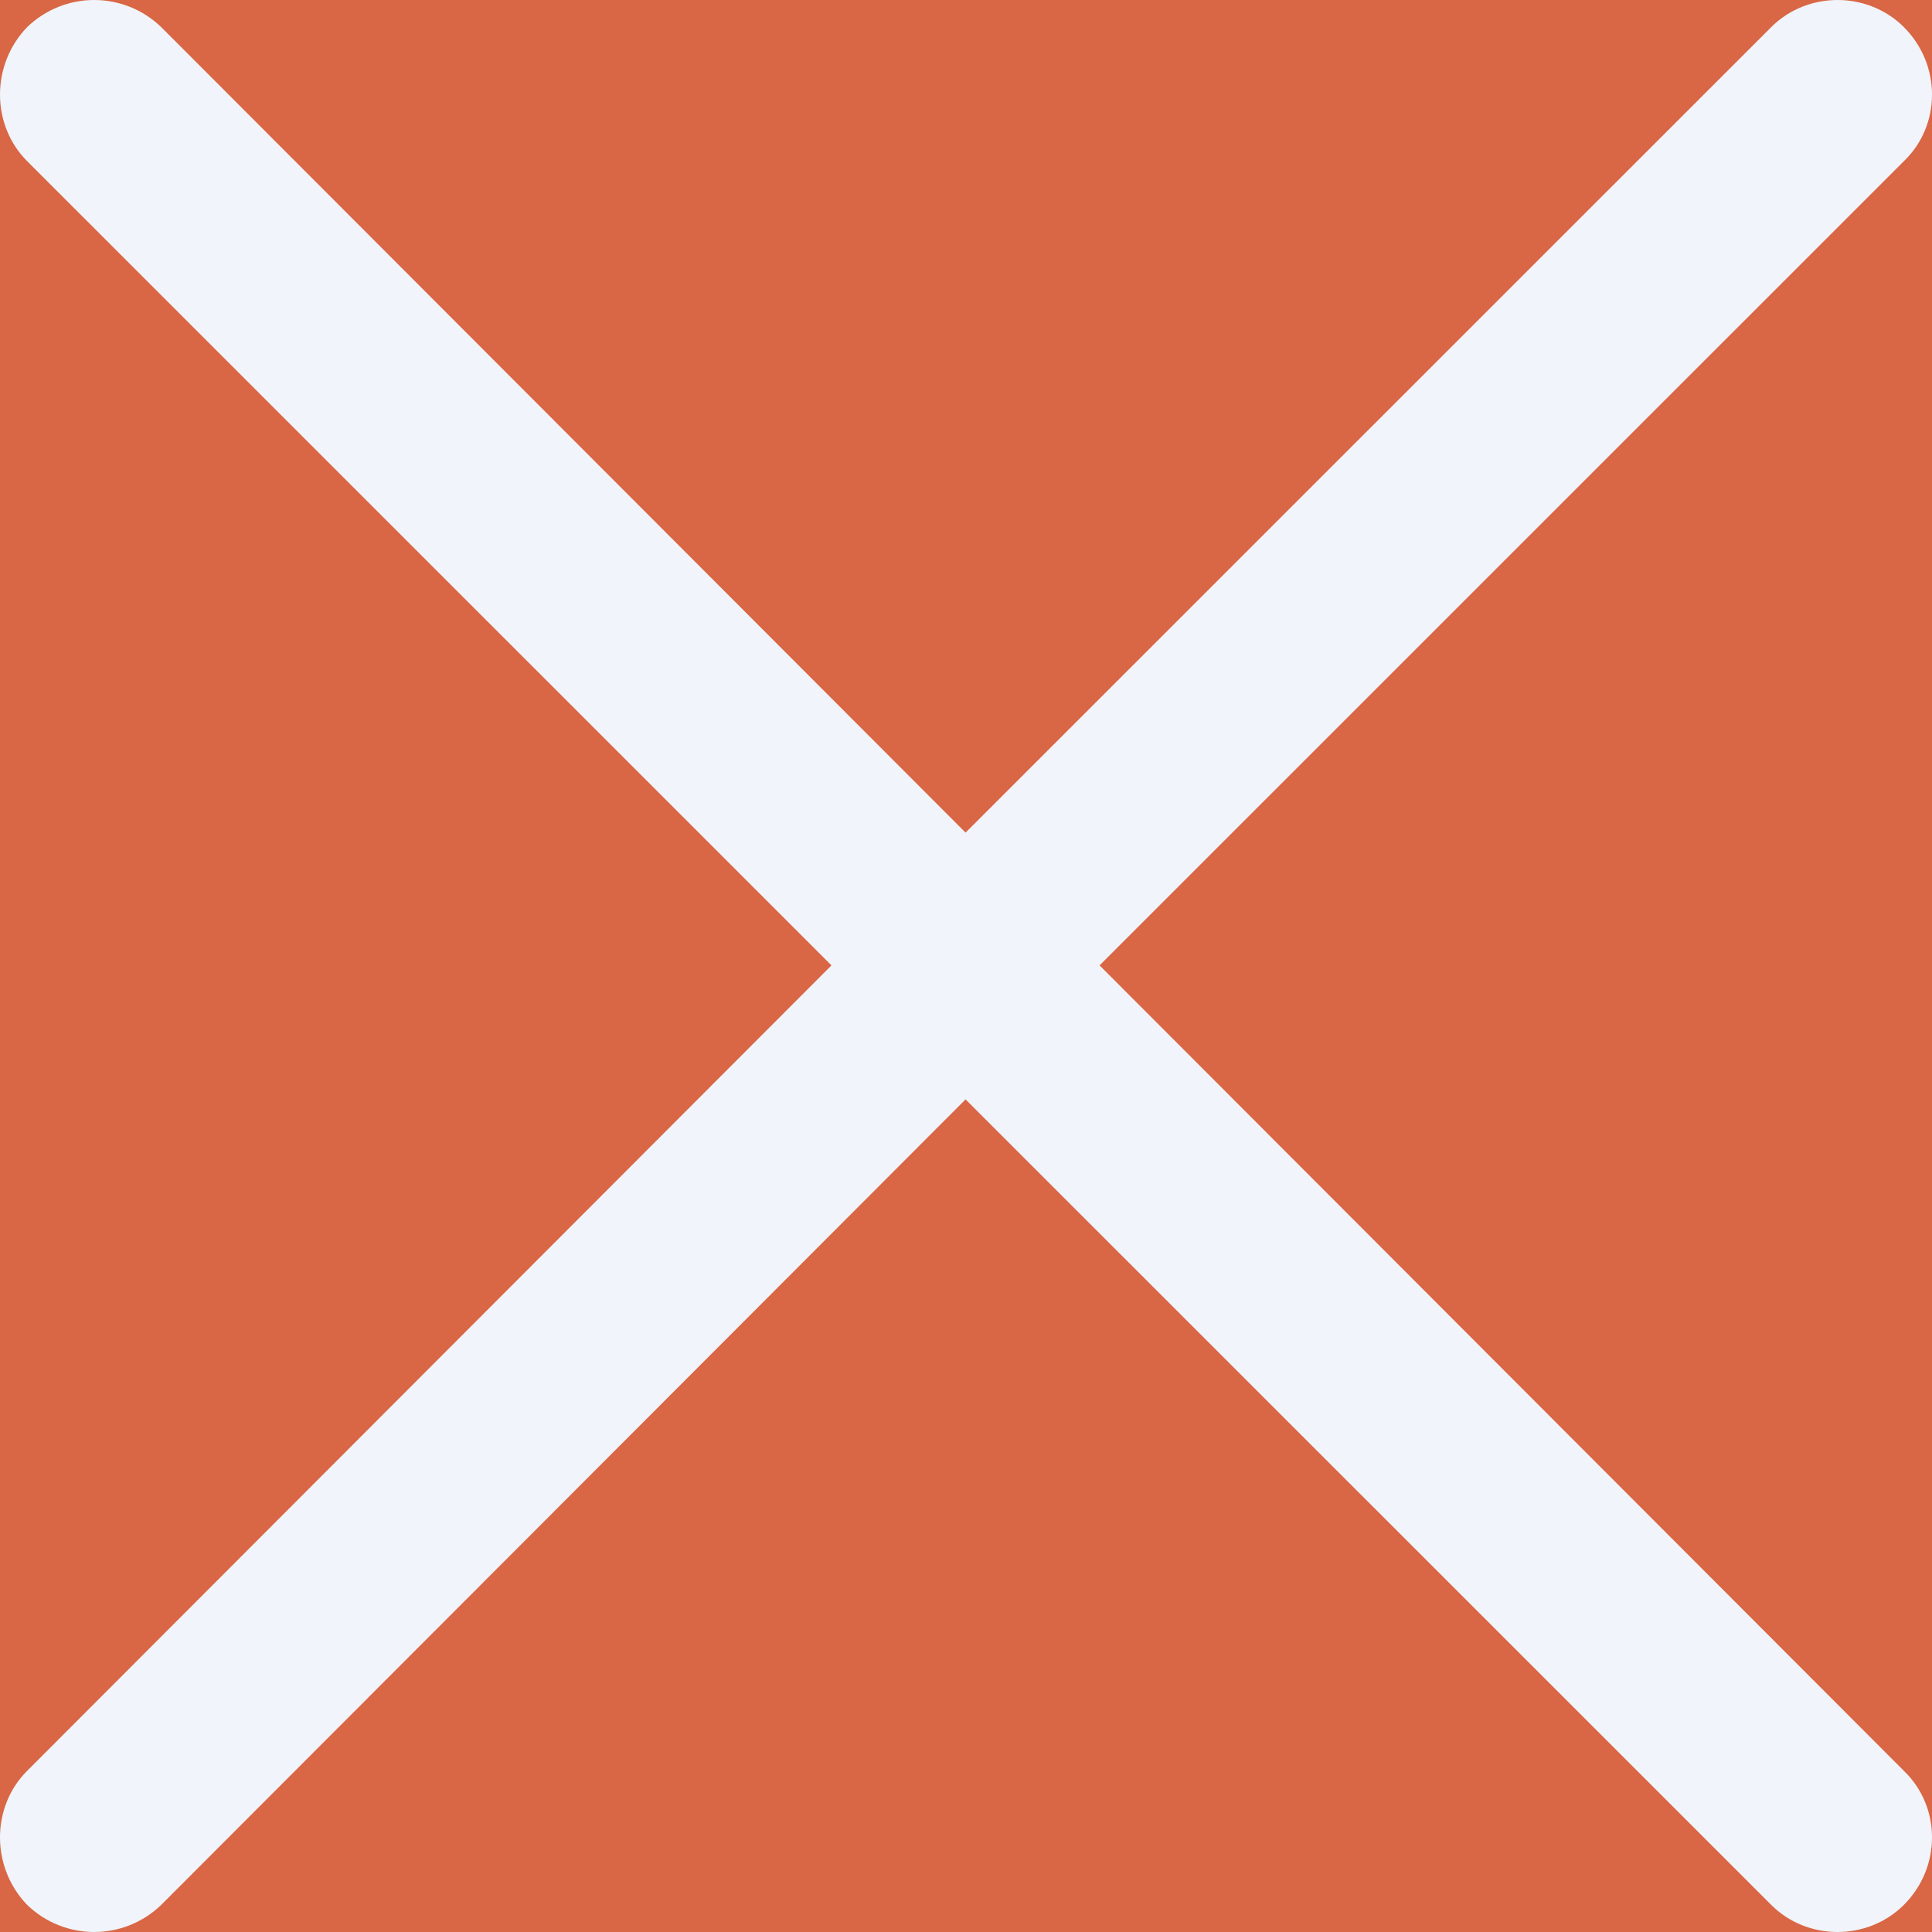
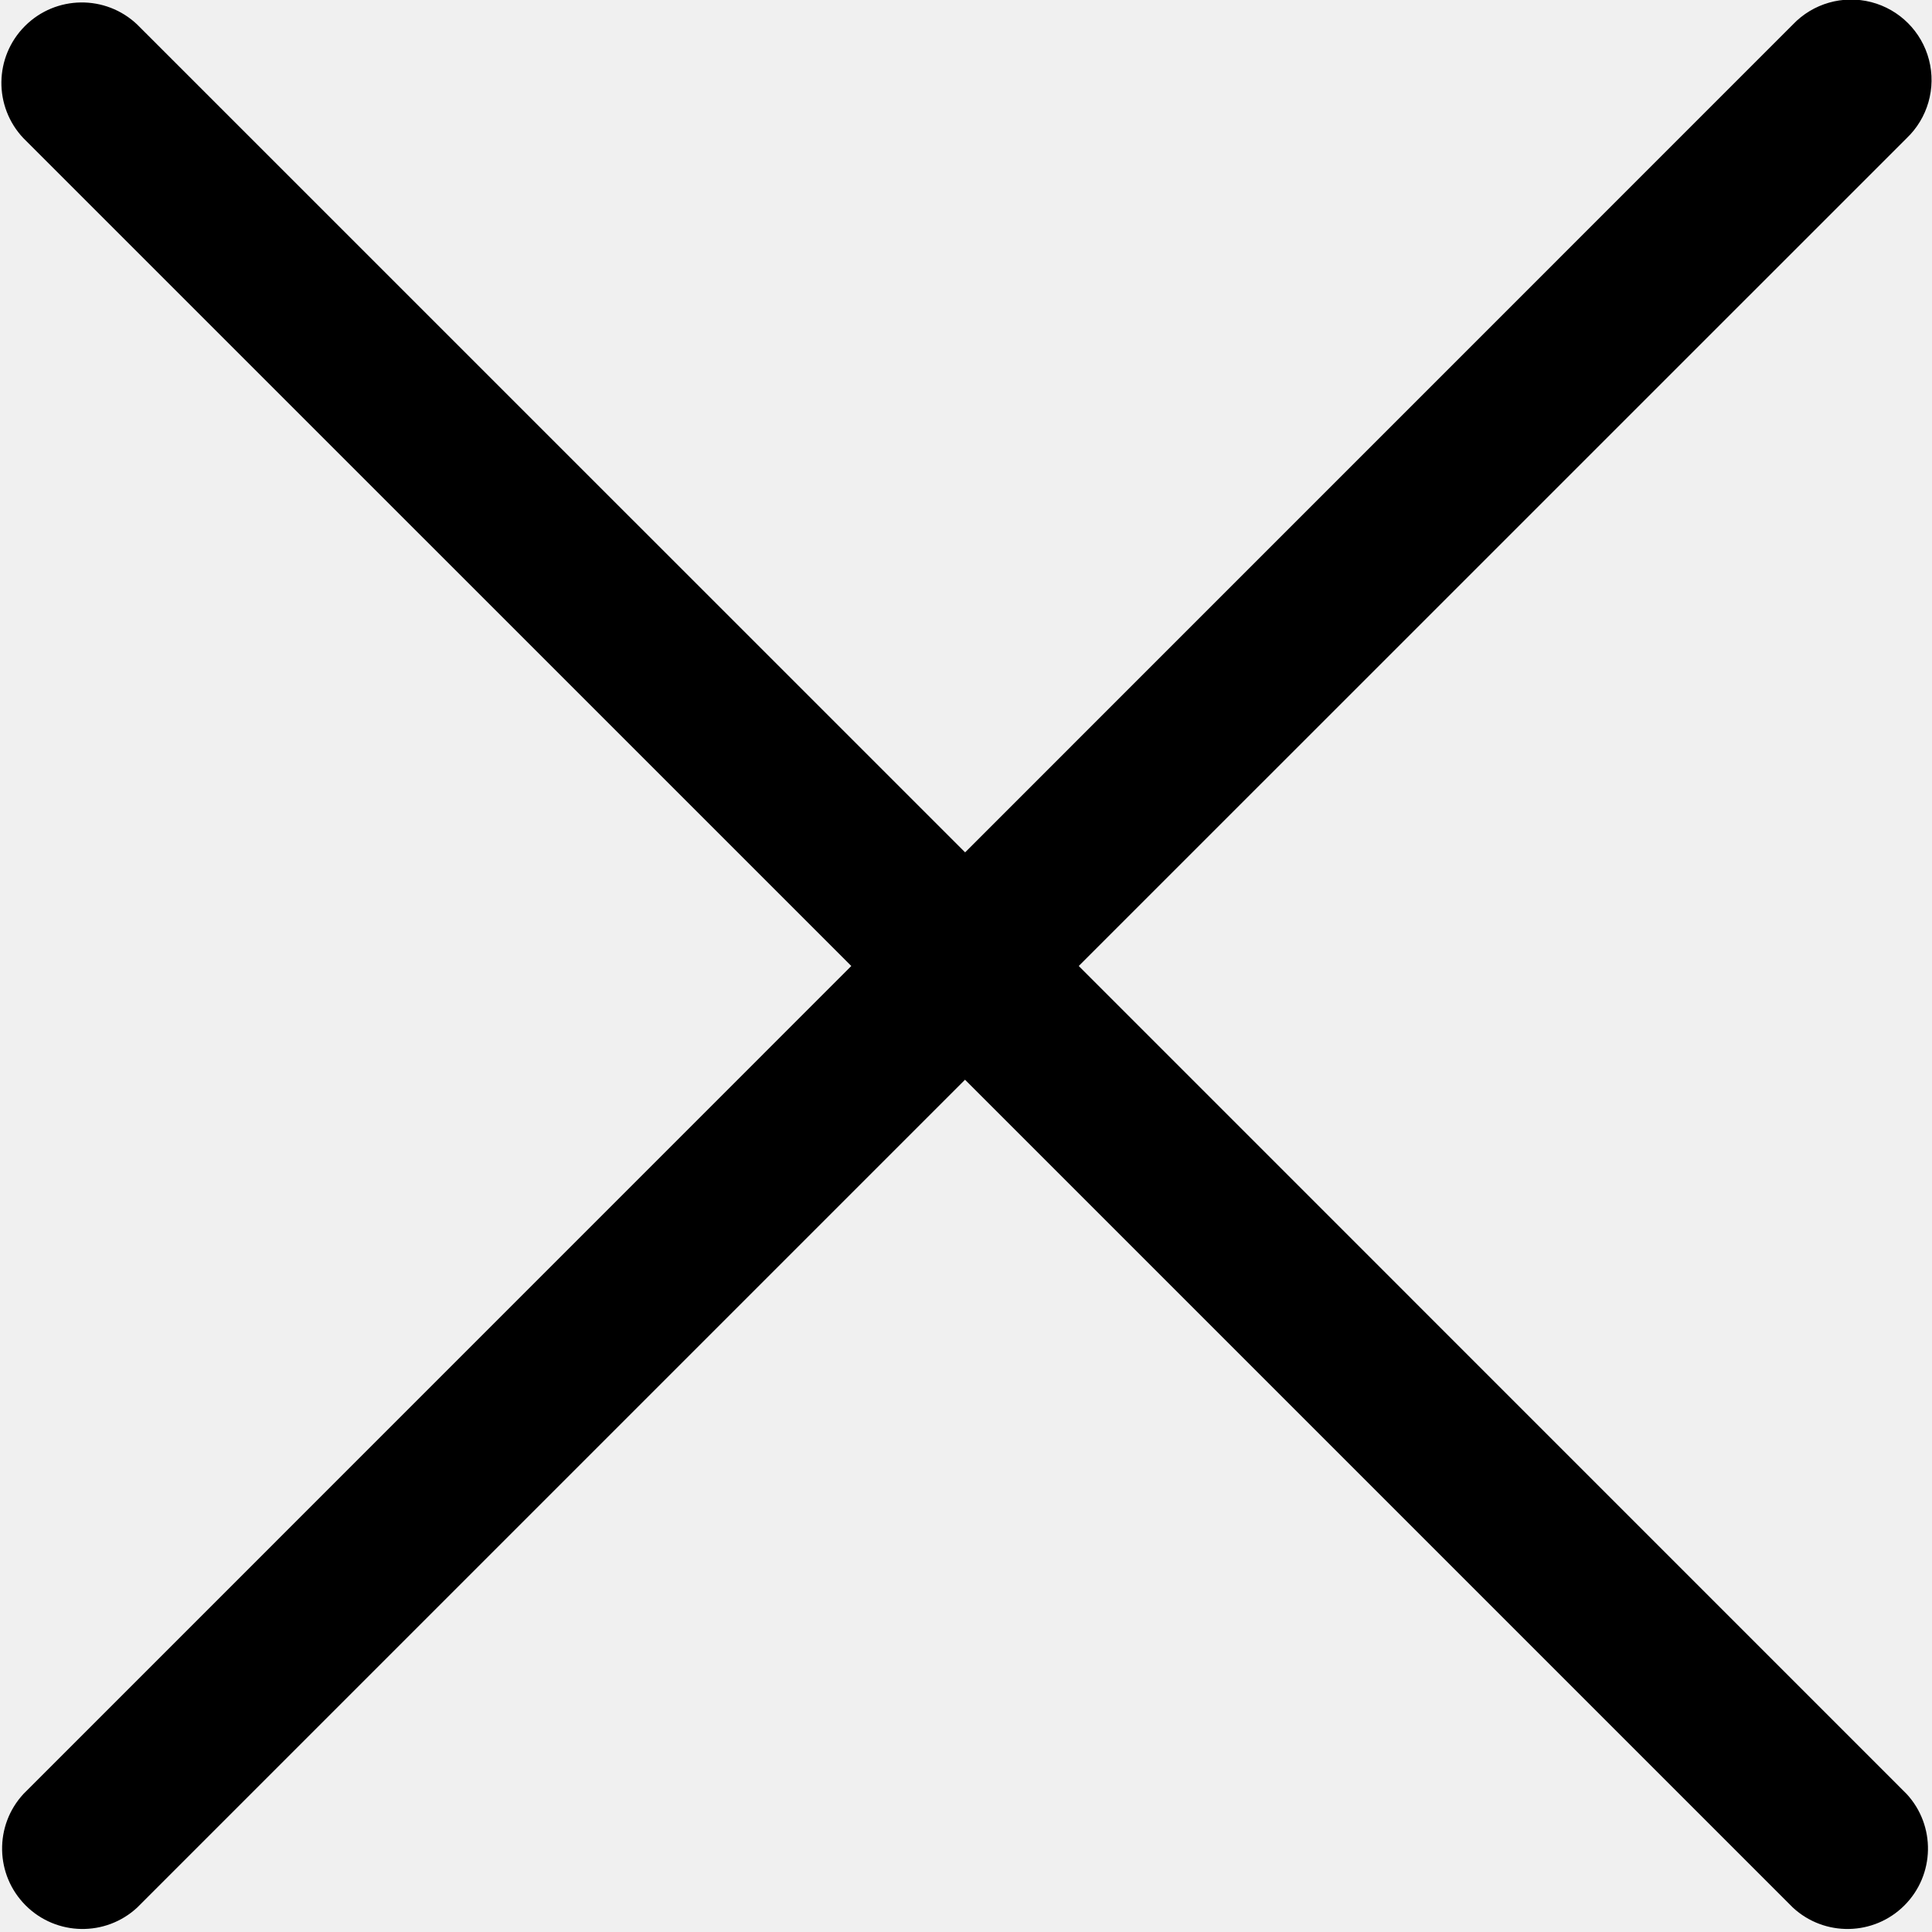
- <svg xmlns="http://www.w3.org/2000/svg" xmlns:xlink="http://www.w3.org/1999/xlink" width="22px" height="22px" viewBox="0 0 22 22" version="1.1">
-   <defs>
-     <rect id="path-1" x="0" y="0" width="1440" height="2357" />
-     <linearGradient x1="47.881%" y1="49.572%" x2="54.969%" y2="62.798%" id="linearGradient-3">
-       <stop stop-color="#081762" offset="0%" />
-       <stop stop-color="#060726" offset="100%" />
-     </linearGradient>
-     <ellipse id="path-4" cx="484.5" cy="186.5" rx="903.5" ry="406.5" />
-     <filter x="-60.3%" y="-134.1%" width="227.3%" height="382.9%" filterUnits="objectBoundingBox" id="filter-5">
-       <feGaussianBlur stdDeviation="50" in="SourceGraphic" />
-     </filter>
-     <filter x="-89.7%" y="-199.3%" width="285.9%" height="513.3%" filterUnits="objectBoundingBox" id="filter-6">
-       <feOffset dx="60" dy="60" in="SourceAlpha" result="shadowOffsetOuter1" />
-       <feGaussianBlur stdDeviation="500" in="shadowOffsetOuter1" result="shadowBlurOuter1" />
-       <feColorMatrix values="0 0 0 0 0.031   0 0 0 0 0.09   0 0 0 0 0.384  0 0 0 0.6 0" type="matrix" in="shadowBlurOuter1" />
-     </filter>
-   </defs>
-   <g id="Desktop" stroke="none" stroke-width="1" fill="none" fill-rule="evenodd">
-     <g id="Portfolio---Main-Page---Menu---Hover" transform="translate(-1252, -61)">
-       <g id="Group-4">
-         <mask id="mask-2" fill="white">
-           <use xlink:href="#path-1" />
-         </mask>
-         <use id="Rectangle" fill="#060726" xlink:href="#path-1" />
-         <g id="Oval" filter="url(#filter-5)" mask="url(#mask-2)" transform="translate(484.5, 186.5) rotate(-9) translate(-484.5, -186.5) ">
-           <use fill="black" fill-opacity="1" filter="url(#filter-6)" xlink:href="#path-4" />
-           <use fill="url(#linearGradient-3)" fill-rule="evenodd" xlink:href="#path-4" />
-         </g>
-       </g>
-       <text id="About-me-Projects-Co" font-family="HindGuntur-Light, Hind Guntur" font-size="20" font-weight="300" line-spacing="24" fill="#F1F4FA">
-         <tspan x="955" y="82">About	 me		Projects		Contact</tspan>
-       </text>
-       <rect id="Rectangle" fill="#E46A45" opacity="0.95" x="0" y="0" width="1440" height="1024" />
-       <g id="Glyphs/Close" transform="translate(1252, 61)" fill="#F1F4FA" fill-rule="nonzero">
-         <g id="letter-x">
-           <path d="M0.309,1.835 C-0.103,1.423 -0.103,0.736 0.309,0.309 C0.736,-0.103 1.409,-0.103 1.836,0.309 L10.995,9.481 L20.169,0.309 C20.581,-0.103 21.268,-0.103 21.68,0.309 C22.107,0.736 22.107,1.424 21.68,1.835 L12.521,10.993 L21.68,20.165 C22.107,20.577 22.107,21.264 21.68,21.691 C21.267,22.103 20.58,22.103 20.169,21.691 L10.995,12.519 L1.836,21.691 C1.409,22.103 0.736,22.103 0.309,21.691 C-0.103,21.264 -0.103,20.576 0.309,20.165 L9.468,10.993 L0.309,1.835 Z" id="Path" />
-         </g>
-       </g>
-     </g>
-   </g>
+ <svg xmlns="http://www.w3.org/2000/svg" width="22" height="22">
+   <path d="M12.284 11l9.426-9.425A.916.916 0 1020.415.28L10.99 9.706 1.563.28A.916.916 0 00.268 1.575L9.694 11 .268 20.427a.916.916 0 001.295 1.294l9.426-9.426 9.426 9.426a.916.916 0 001.295-1.294L12.284 11z" fill-rule="nonzero" fill="currentColor" />
</svg>
